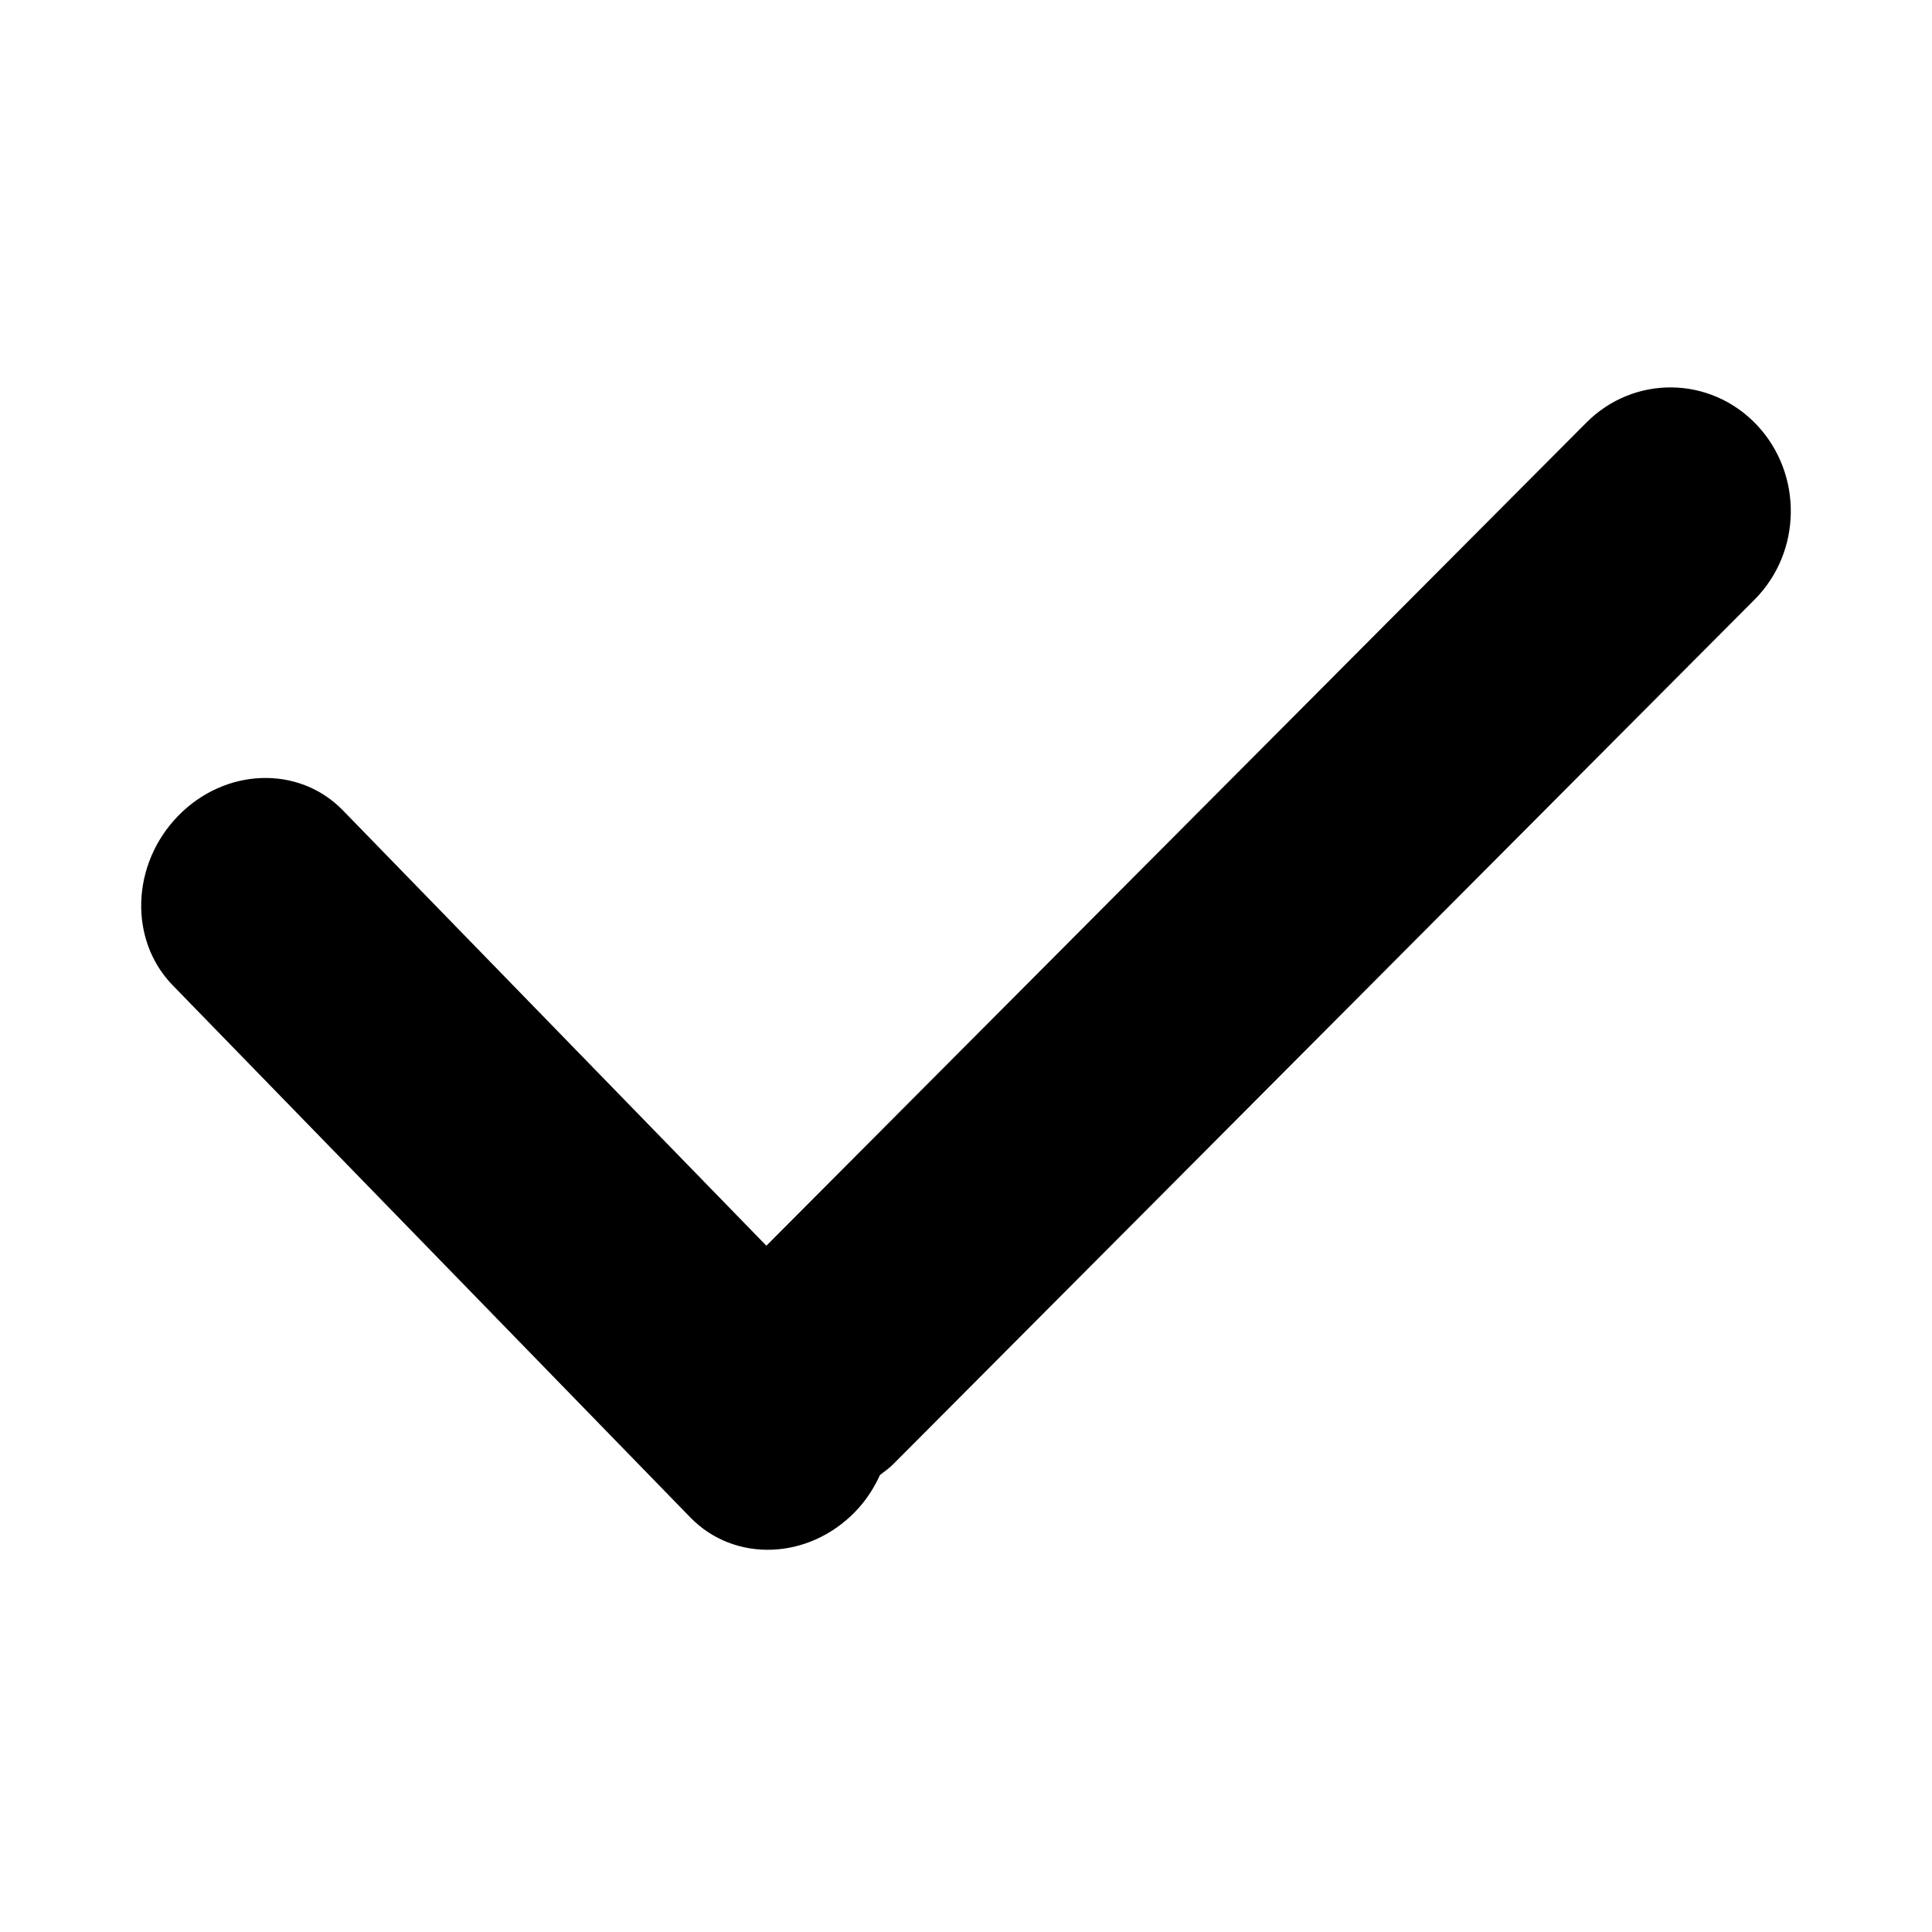
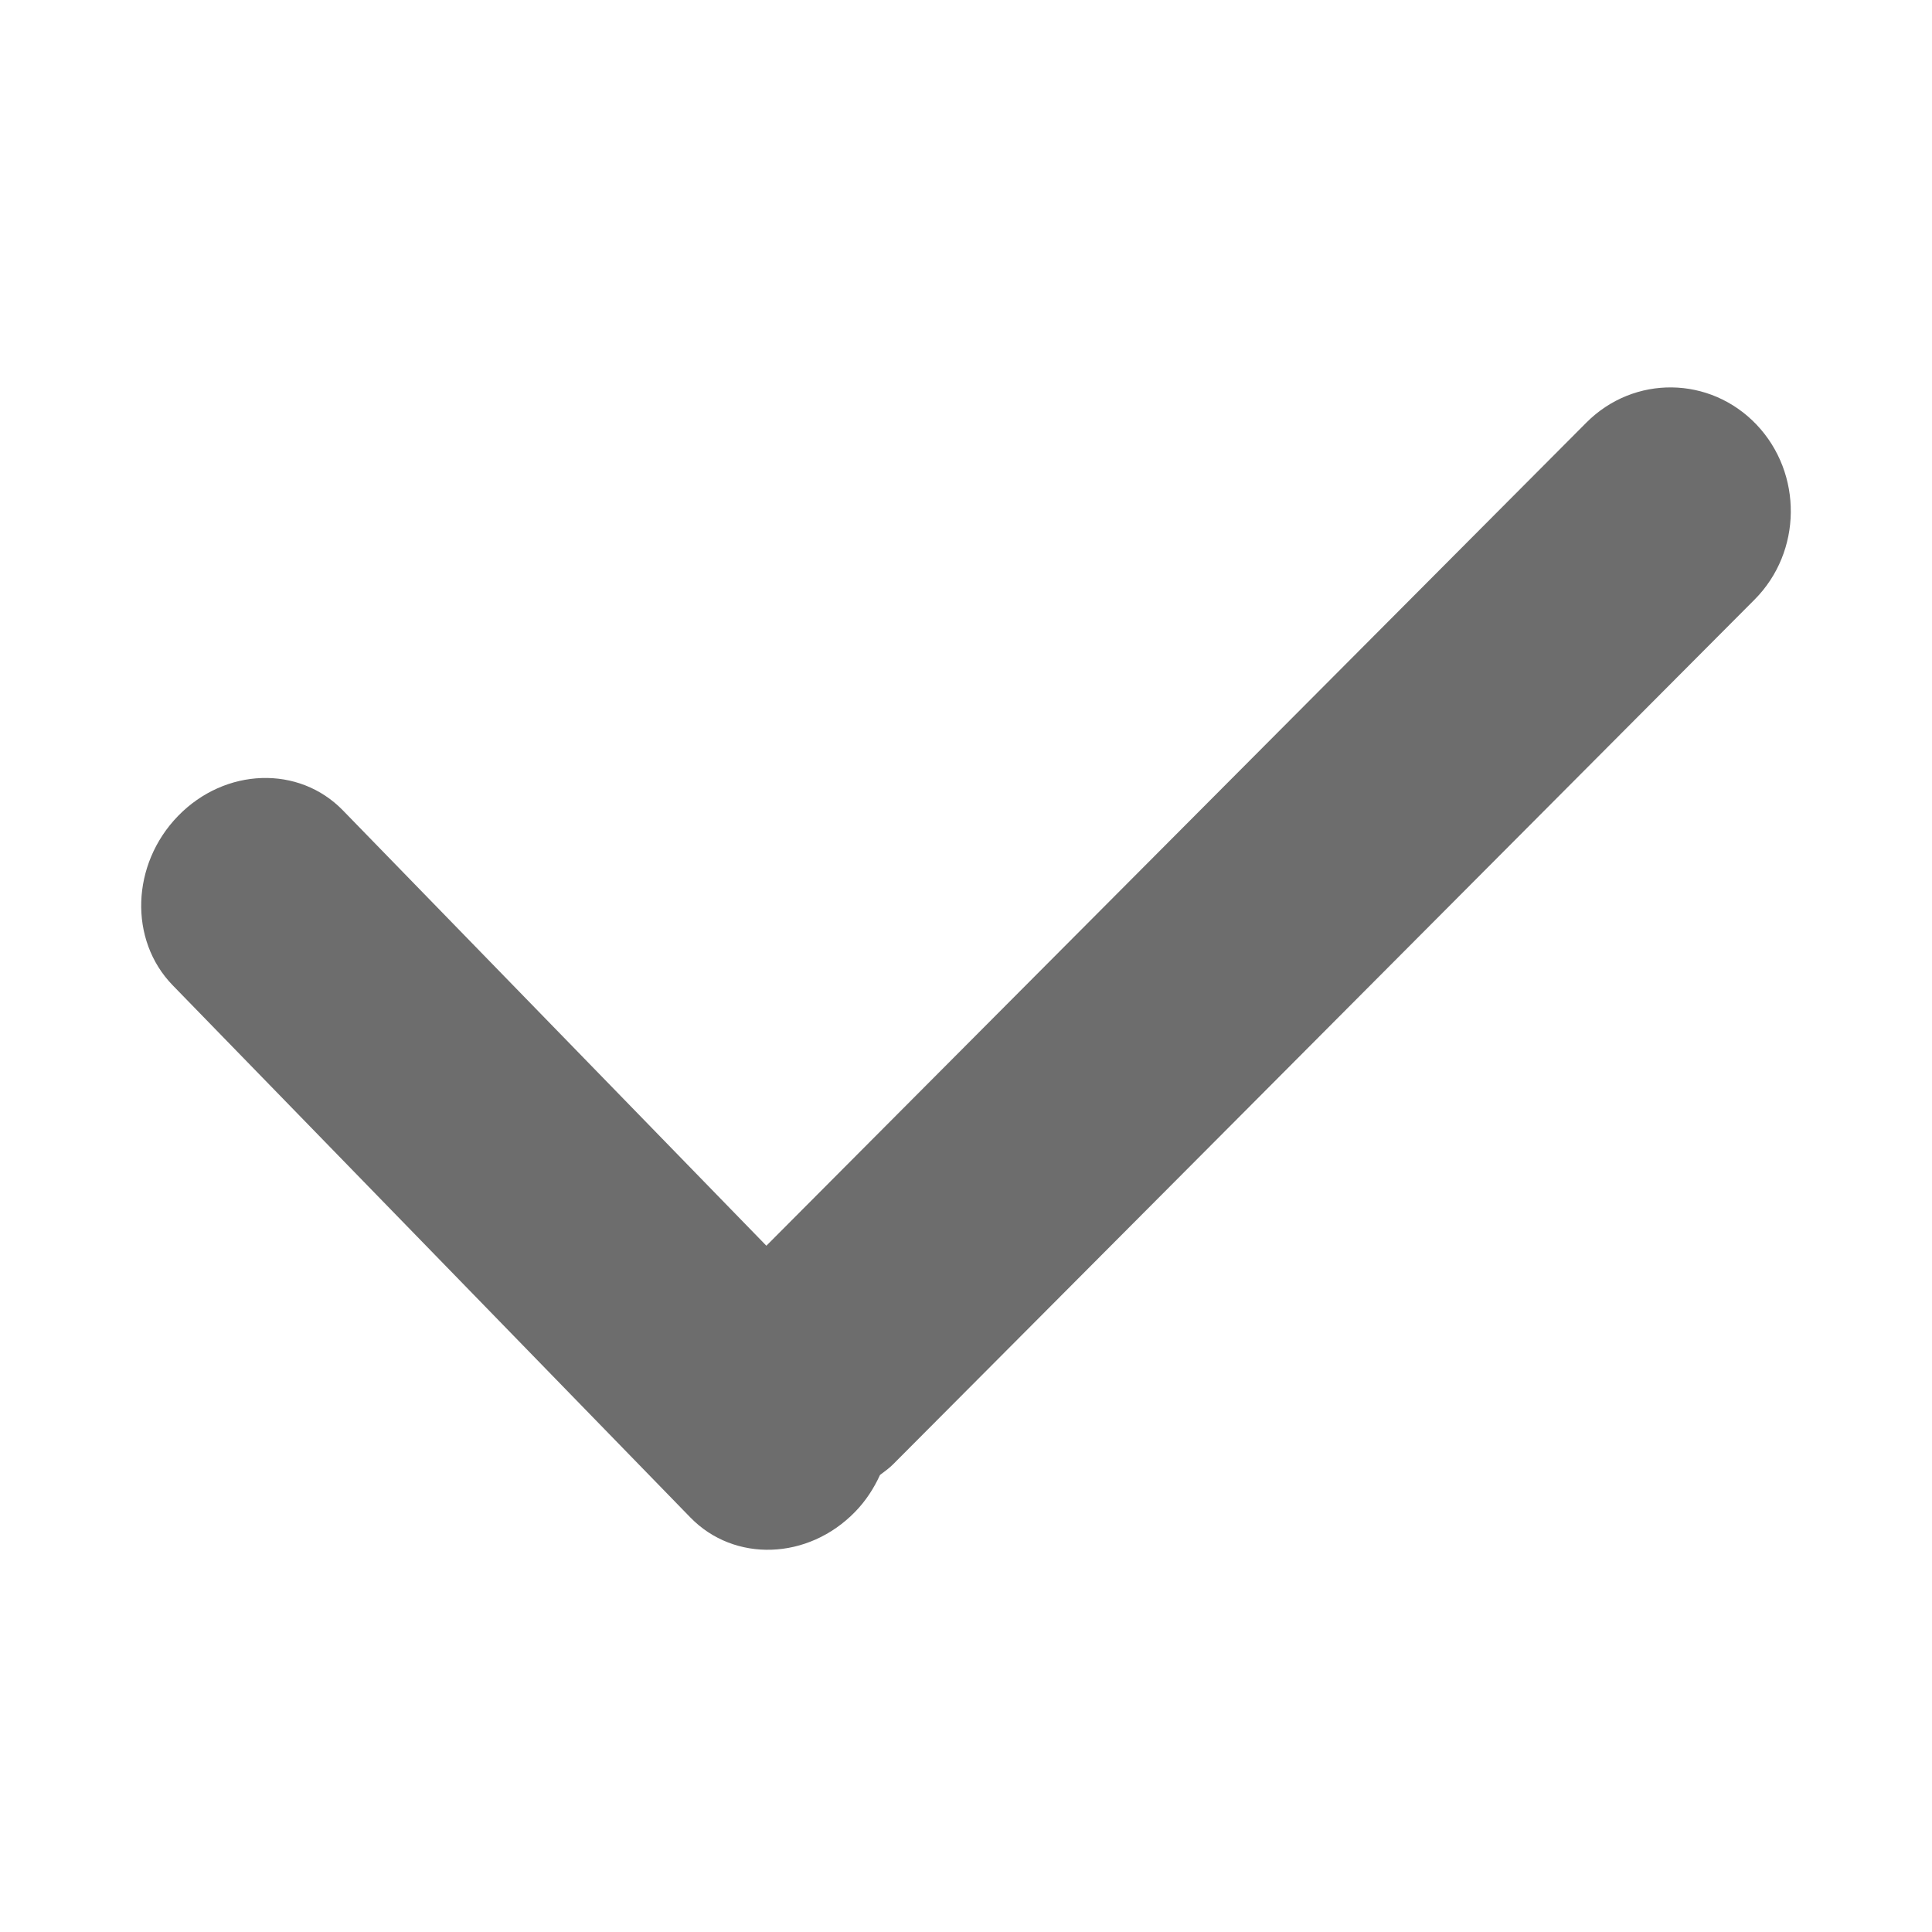
<svg xmlns="http://www.w3.org/2000/svg" t="1740588963566" class="icon" viewBox="0 0 1024 1024" version="1.1" p-id="2042" width="200" height="200">
-   <path d="M931.013 225.08c-24.632-25.896-65.015-26.383-90.194-1.1l-434.627 436.279-224.469-230.763c-23.31-23.987-62.392-22.656-87.316 2.946-24.923 25.606-26.221 65.795-2.883 89.777l274.385 282.069c23.304 23.954 62.391 22.623 87.31-2.978 5.71-5.865 9.985-12.514 13.192-19.545 2.467-1.846 4.928-3.597 7.163-5.865l456.373-458.092c25.213-25.308 25.668-66.8 1.071-92.727l-0.005 0zM931.013 225.08z" fill="#000000" p-id="2043" />
+   <path d="M931.013 225.08c-24.632-25.896-65.015-26.383-90.194-1.1l-434.627 436.279-224.469-230.763c-23.31-23.987-62.392-22.656-87.316 2.946-24.923 25.606-26.221 65.795-2.883 89.777l274.385 282.069c23.304 23.954 62.391 22.623 87.31-2.978 5.71-5.865 9.985-12.514 13.192-19.545 2.467-1.846 4.928-3.597 7.163-5.865l456.373-458.092c25.213-25.308 25.668-66.8 1.071-92.727l-0.005 0zM931.013 225.08z" fill="#6d6d6d" p-id="2043" />
</svg>
